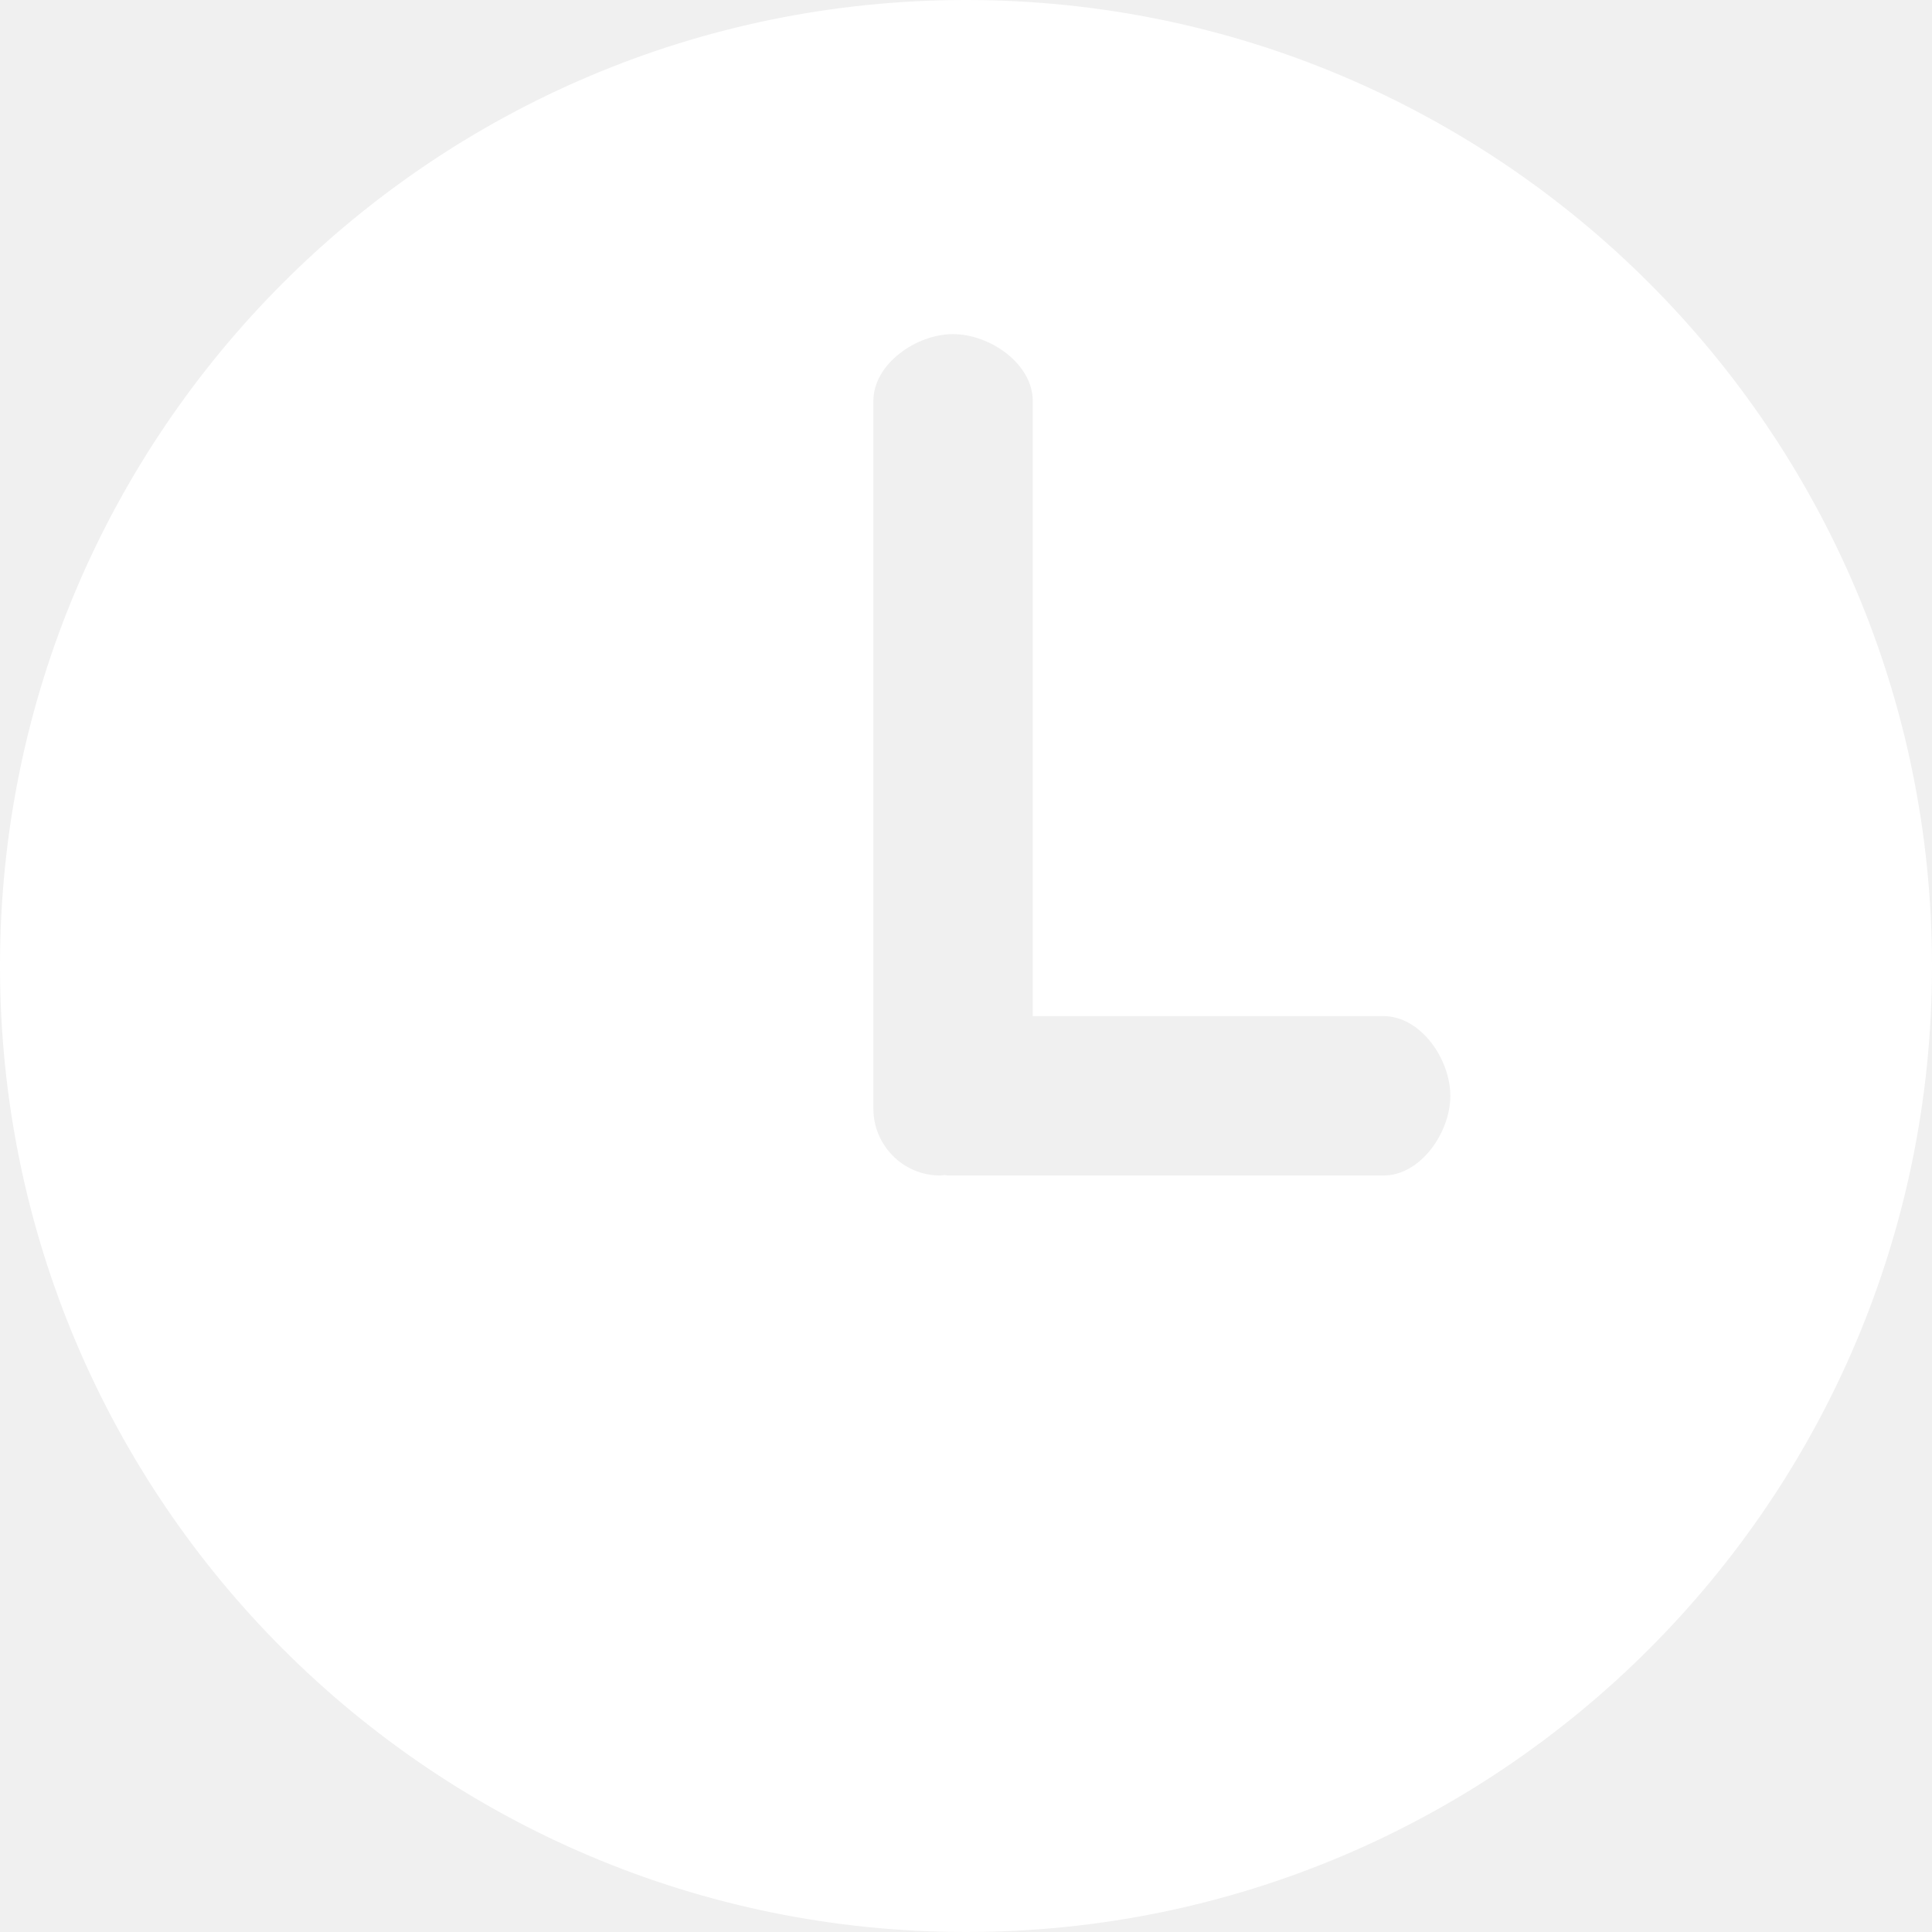
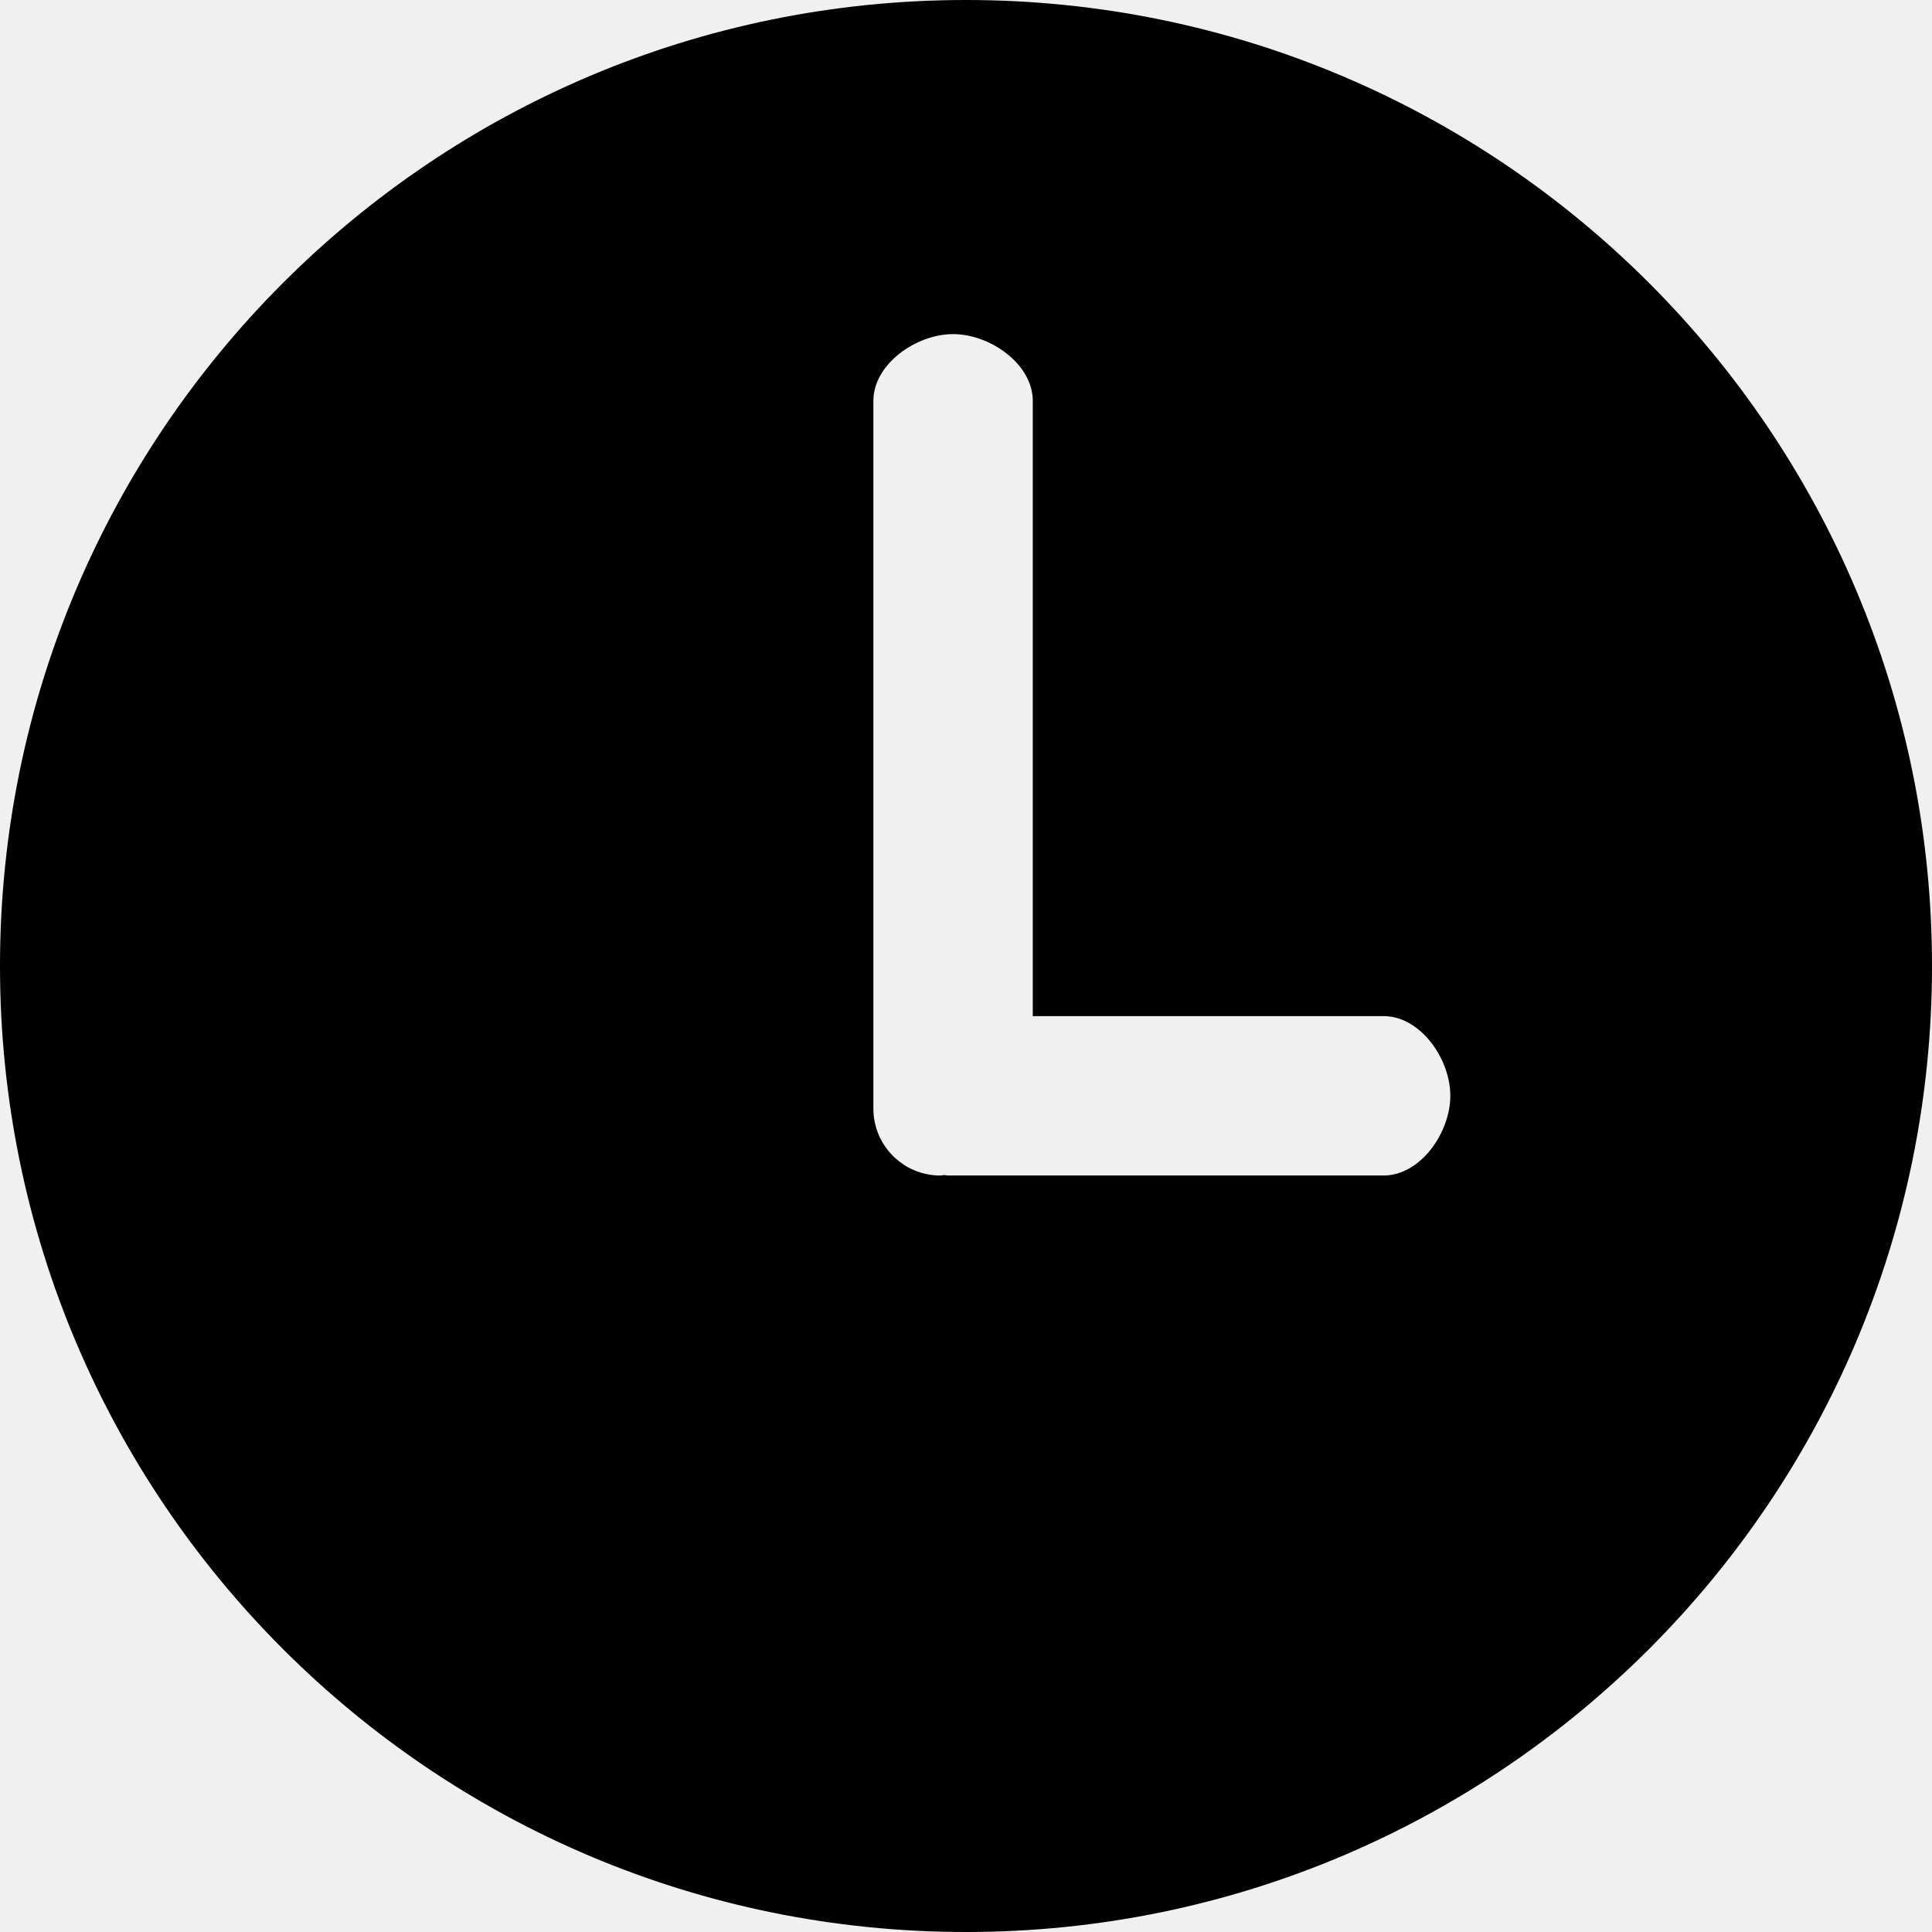
<svg xmlns="http://www.w3.org/2000/svg" preserveAspectRatio="xMidYMid" width="16" height="16" viewBox="0 0 16 16">
  <defs>
-     <style>
-       .cls-1 {
-         fill: #fff;
-         fill-rule: evenodd;
-       }
-     </style>
+     
  </defs>
  <path d="M8.000,-0.000 C3.582,-0.000 -0.000,3.582 -0.000,8.000 C-0.000,12.418 3.582,16.000 8.000,16.000 C12.418,16.000 16.000,12.418 16.000,8.000 C16.000,3.582 12.418,-0.000 8.000,-0.000 ZM11.458,9.735 L7.853,9.735 C7.842,9.735 7.831,9.732 7.820,9.731 C7.809,9.732 7.798,9.735 7.786,9.735 C7.481,9.735 7.233,9.487 7.233,9.181 L7.233,3.320 C7.233,3.014 7.588,2.767 7.893,2.767 C8.199,2.767 8.553,3.014 8.553,3.320 L8.553,8.415 L11.458,8.415 C11.764,8.415 12.011,8.769 12.011,9.075 C12.011,9.380 11.764,9.735 11.458,9.735 Z" class="cls-1" />
</svg>
